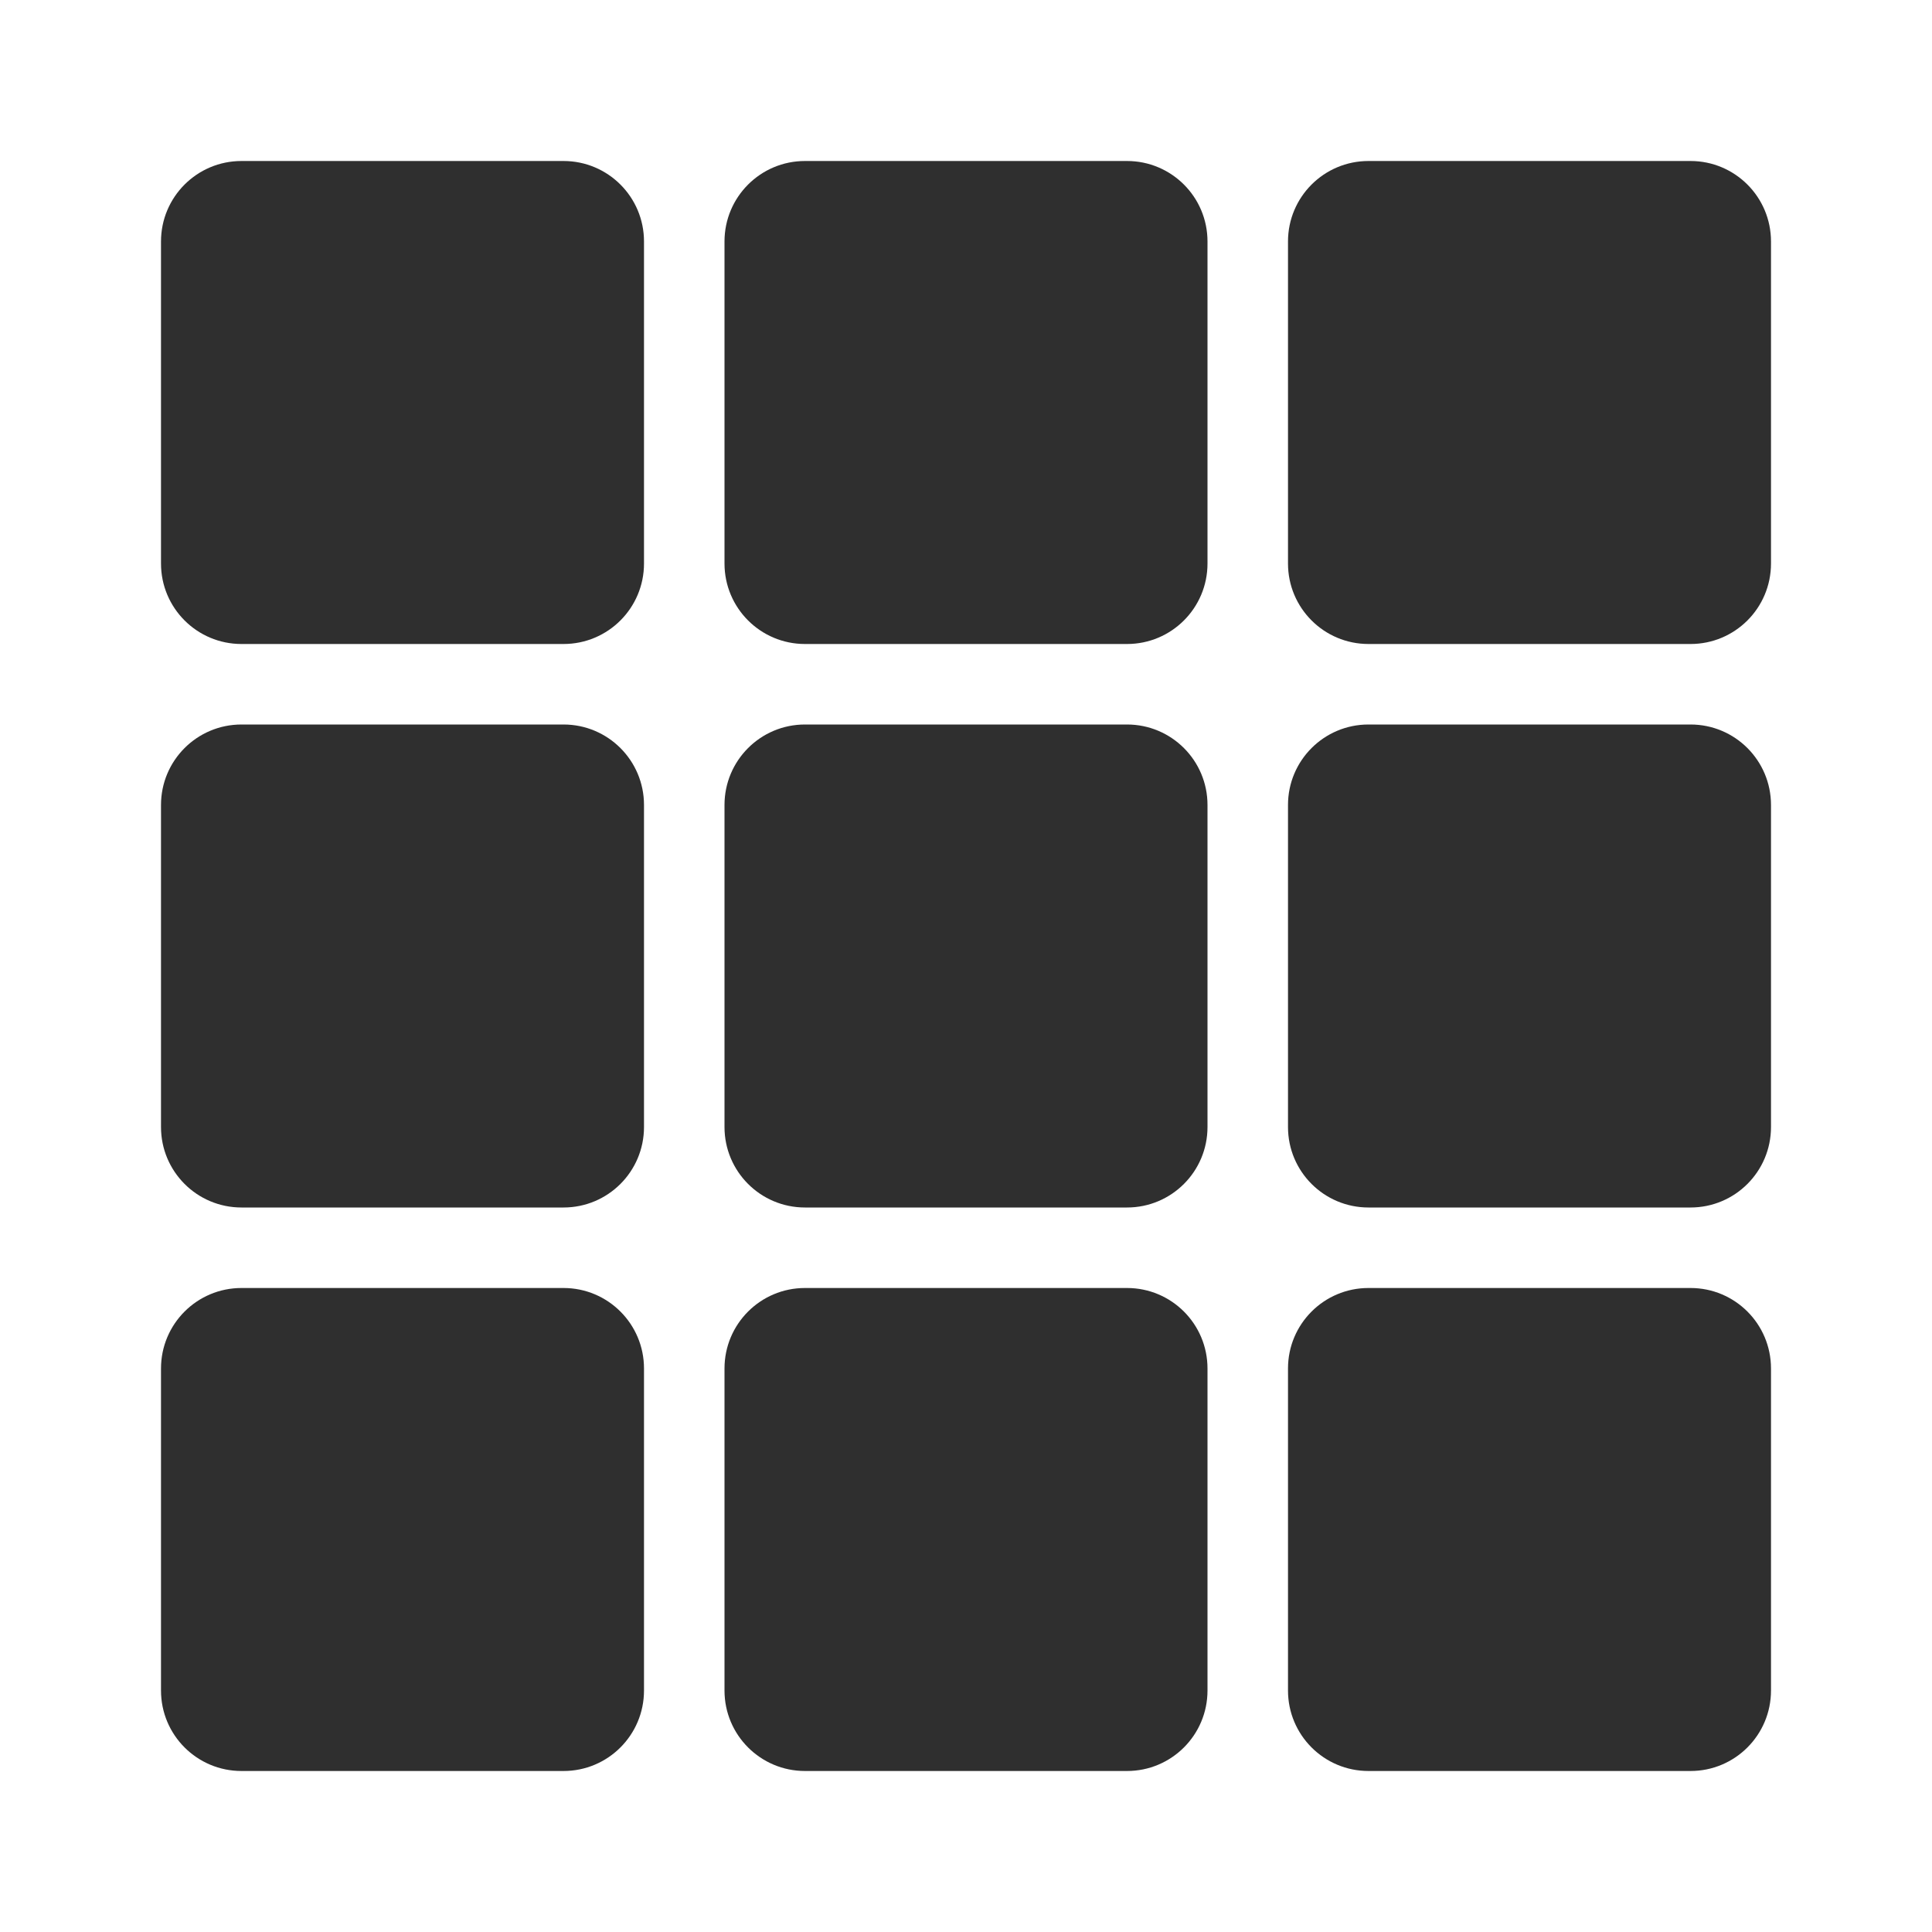
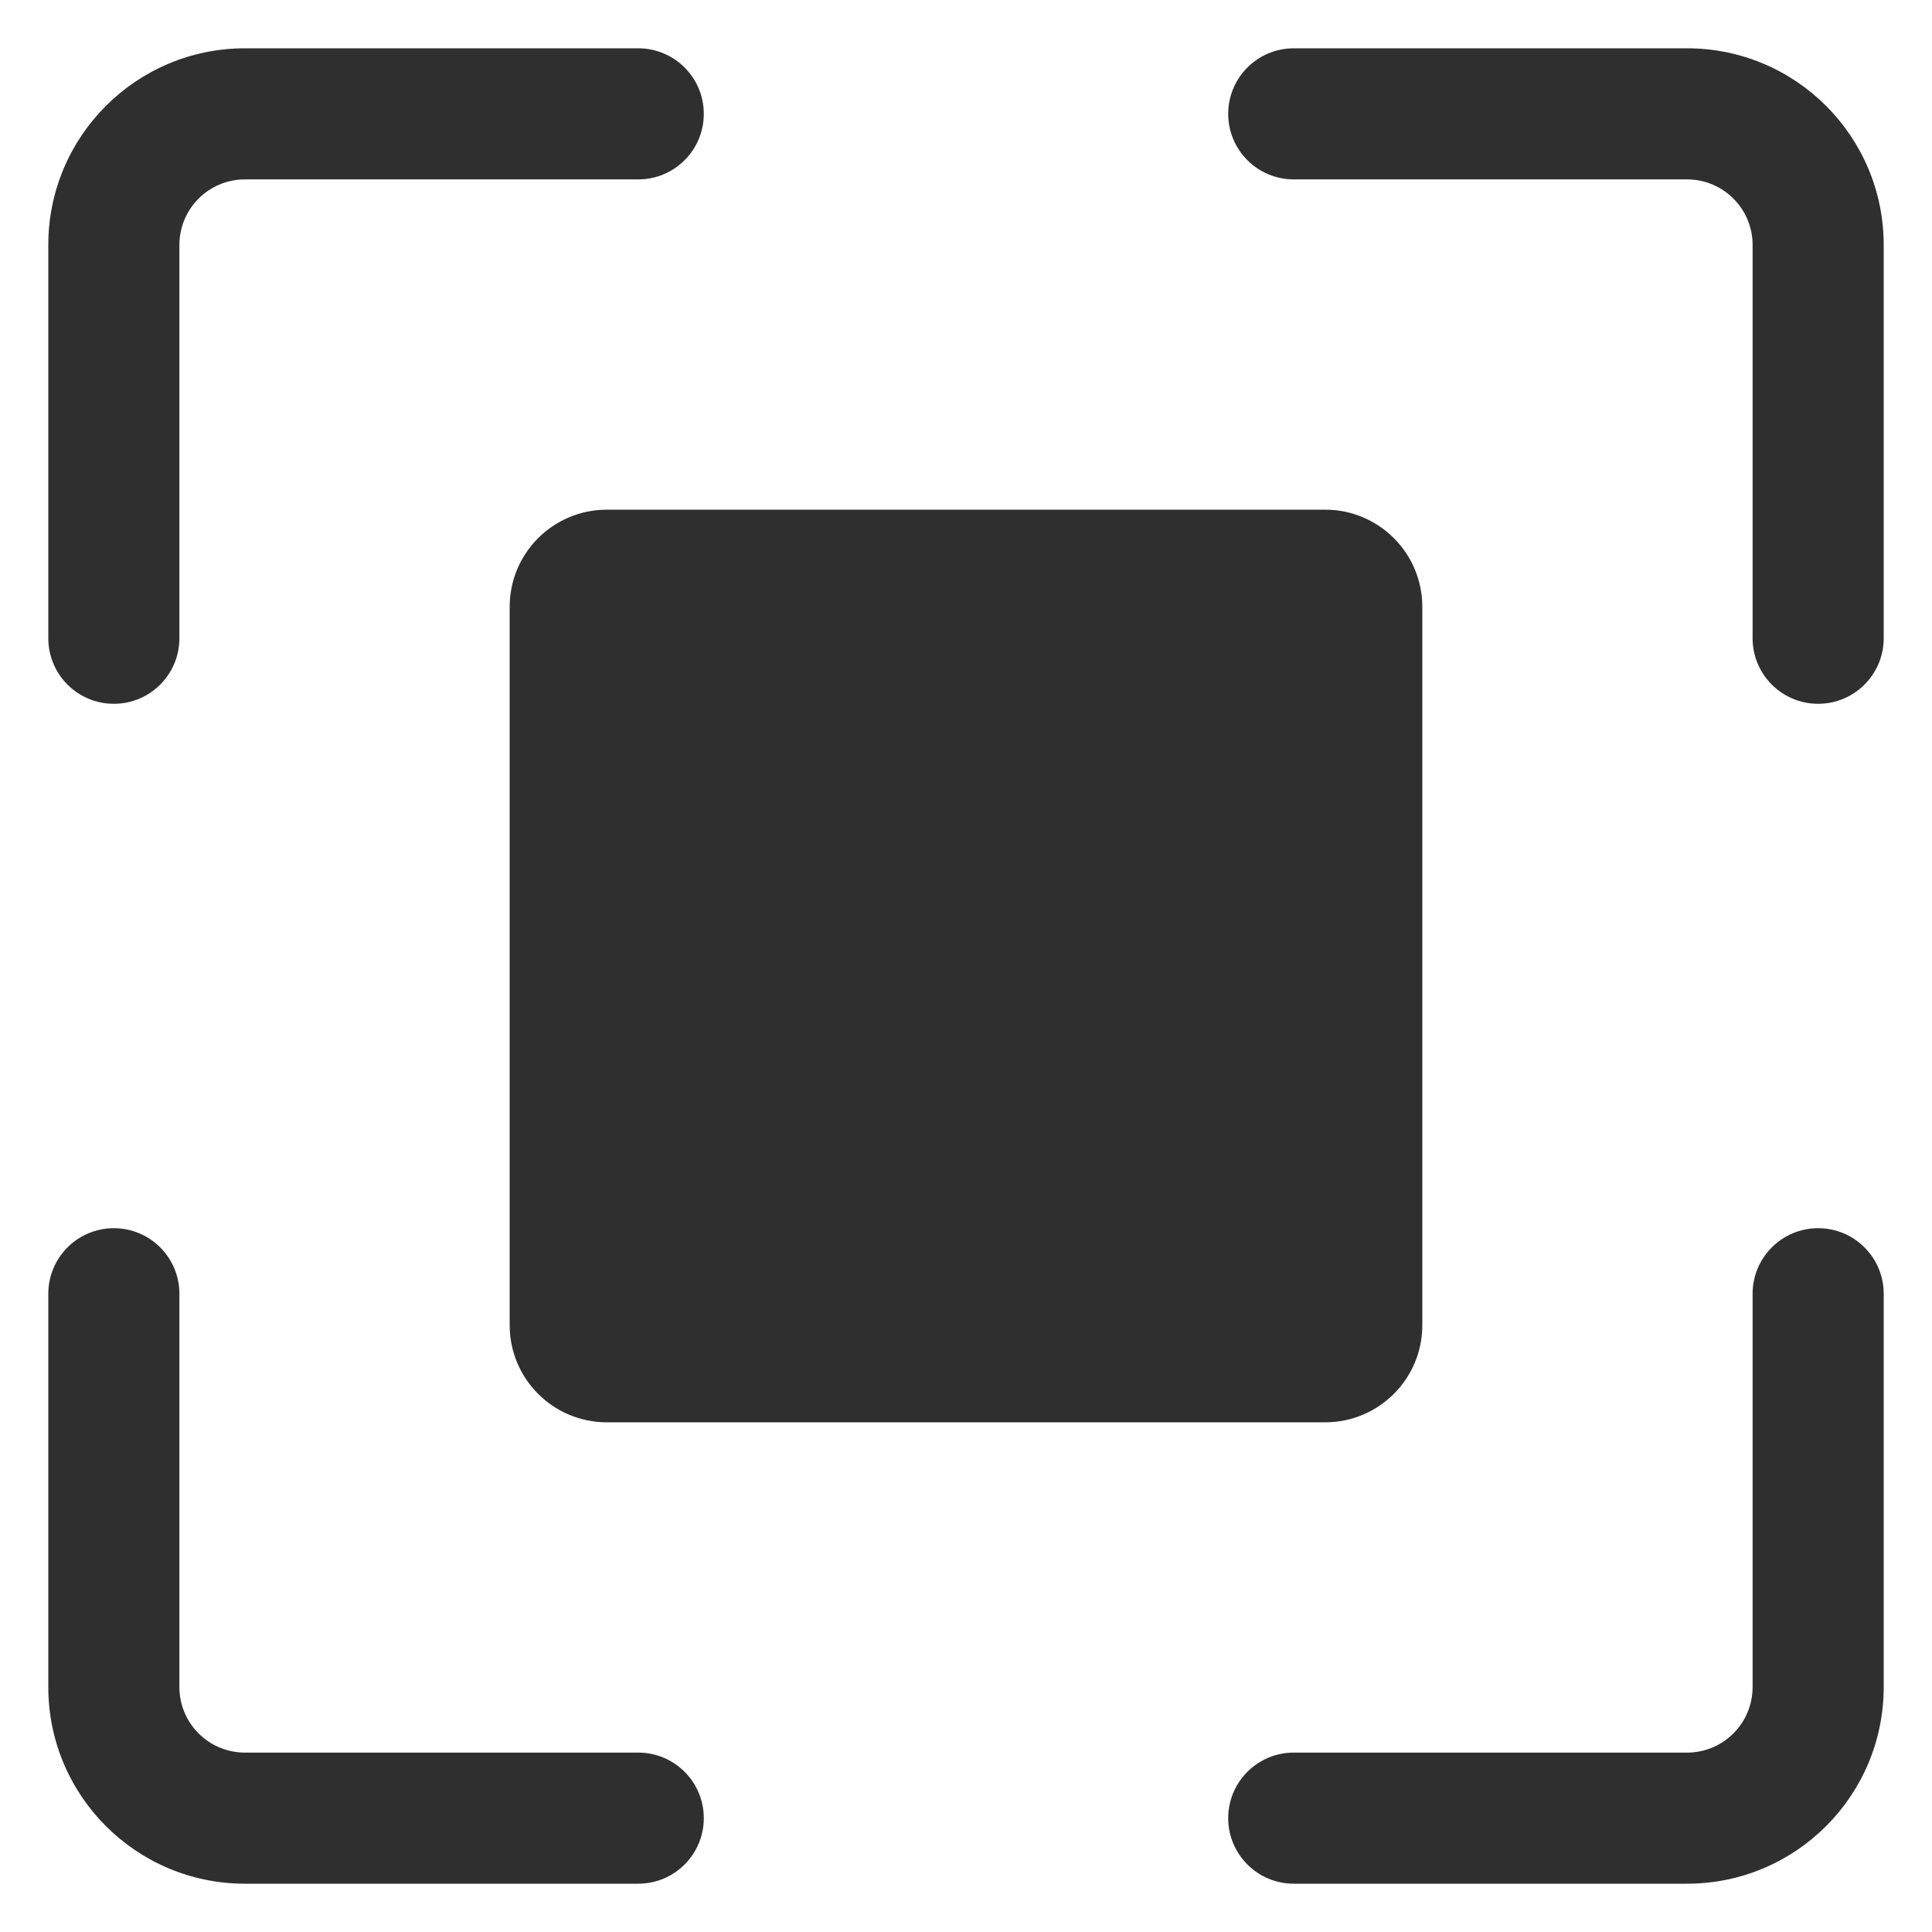
- <svg xmlns="http://www.w3.org/2000/svg" width="512" height="512" viewBox="0 0 512 512" fill="none">
-   <path d="M149.333 42.667H64C52.208 42.667 42.667 52.208 42.667 64V149.333C42.667 161.125 52.208 170.667 64 170.667H149.333C161.125 170.667 170.667 161.125 170.667 149.333V64C170.667 52.208 161.125 42.667 149.333 42.667Z" fill="#2F2F2F" />
-   <path d="M298.667 42.667H213.333C201.542 42.667 192 52.208 192 64V149.333C192 161.125 201.542 170.667 213.333 170.667H298.667C310.458 170.667 320 161.125 320 149.333V64C320 52.208 310.458 42.667 298.667 42.667Z" fill="#2F2F2F" />
-   <path d="M448 42.667H362.667C350.875 42.667 341.333 52.208 341.333 64V149.333C341.333 161.125 350.875 170.667 362.667 170.667H448C459.792 170.667 469.333 161.125 469.333 149.333V64C469.333 52.208 459.792 42.667 448 42.667Z" fill="#2F2F2F" />
-   <path d="M149.333 341.333H64C52.208 341.333 42.667 350.875 42.667 362.667V448C42.667 459.792 52.208 469.333 64 469.333H149.333C161.125 469.333 170.667 459.792 170.667 448V362.667C170.667 350.875 161.125 341.333 149.333 341.333Z" fill="#2F2F2F" />
-   <path d="M298.667 341.333H213.333C201.542 341.333 192 350.875 192 362.667V448C192 459.792 201.542 469.333 213.333 469.333H298.667C310.458 469.333 320 459.792 320 448V362.667C320 350.875 310.458 341.333 298.667 341.333Z" fill="#2F2F2F" />
-   <path d="M448 341.333H362.667C350.875 341.333 341.333 350.875 341.333 362.667V448C341.333 459.792 350.875 469.333 362.667 469.333H448C459.792 469.333 469.333 459.792 469.333 448V362.667C469.333 350.875 459.792 341.333 448 341.333Z" fill="#2F2F2F" />
-   <path d="M149.333 192H64C52.208 192 42.667 201.542 42.667 213.333V298.667C42.667 310.458 52.208 320 64 320H149.333C161.125 320 170.667 310.458 170.667 298.667V213.333C170.667 201.542 161.125 192 149.333 192Z" fill="#2F2F2F" />
-   <path d="M298.667 192H213.333C201.542 192 192 201.542 192 213.333V298.667C192 310.458 201.542 320 213.333 320H298.667C310.458 320 320 310.458 320 298.667V213.333C320 201.542 310.458 192 298.667 192Z" fill="#2F2F2F" />
-   <path d="M448 192H362.667C350.875 192 341.333 201.542 341.333 213.333V298.667C341.333 310.458 350.875 320 362.667 320H448C459.792 320 469.333 310.458 469.333 298.667V213.333C469.333 201.542 459.792 192 448 192Z" fill="#2F2F2F" />
+ <svg xmlns="http://www.w3.org/2000/svg" width="257" height="257" viewBox="0 0 257 257" fill="none">
+   <path d="M15.145 93.621C19.96 93.621 23.864 89.717 23.864 84.902V32.584C23.864 27.768 27.768 23.864 32.584 23.864H84.902C89.718 23.864 93.621 19.96 93.621 15.144C93.621 10.329 89.718 6.425 84.902 6.425H32.584C18.137 6.425 6.425 18.137 6.425 32.584V84.902C6.425 89.717 10.329 93.621 15.145 93.621Z" fill="#2F2F2F" />
+   <path d="M32.584 250.575H84.902C89.718 250.575 93.621 246.671 93.621 241.855C93.621 237.039 89.718 233.136 84.902 233.136H32.584C27.768 233.136 23.864 229.232 23.864 224.416V172.098C23.864 167.282 19.96 163.378 15.145 163.378C10.329 163.378 6.425 167.282 6.425 172.098V224.416C6.425 238.863 18.137 250.575 32.584 250.575Z" fill="#2F2F2F" />
+   <path d="M224.416 6.425H172.099C167.283 6.425 163.379 10.329 163.379 15.144C163.379 19.96 167.283 23.864 172.099 23.864H224.416C229.232 23.864 233.136 27.768 233.136 32.584V84.902C233.136 89.717 237.04 93.621 241.856 93.621C246.671 93.621 250.575 89.717 250.575 84.902V32.584C250.575 18.137 238.864 6.425 224.416 6.425Z" fill="#2F2F2F" />
+   <path d="M241.856 163.378C237.04 163.378 233.136 167.282 233.136 172.098V224.416C233.136 229.232 229.232 233.136 224.416 233.136H172.099C167.283 233.136 163.379 237.039 163.379 241.855C163.379 246.671 167.283 250.575 172.099 250.575H224.416C238.864 250.575 250.575 238.863 250.575 224.416V172.098C250.575 167.282 246.671 163.378 241.856 163.378Z" fill="#2F2F2F" />
+   <path d="M176.279 189.201H80.72C73.584 189.201 67.799 183.416 67.799 176.28V80.721C67.799 73.585 73.584 67.8 80.72 67.8H176.279C183.415 67.8 189.2 73.585 189.2 80.721V176.28C189.2 183.416 183.415 189.201 176.279 189.201Z" fill="#2F2F2F" />
</svg>
